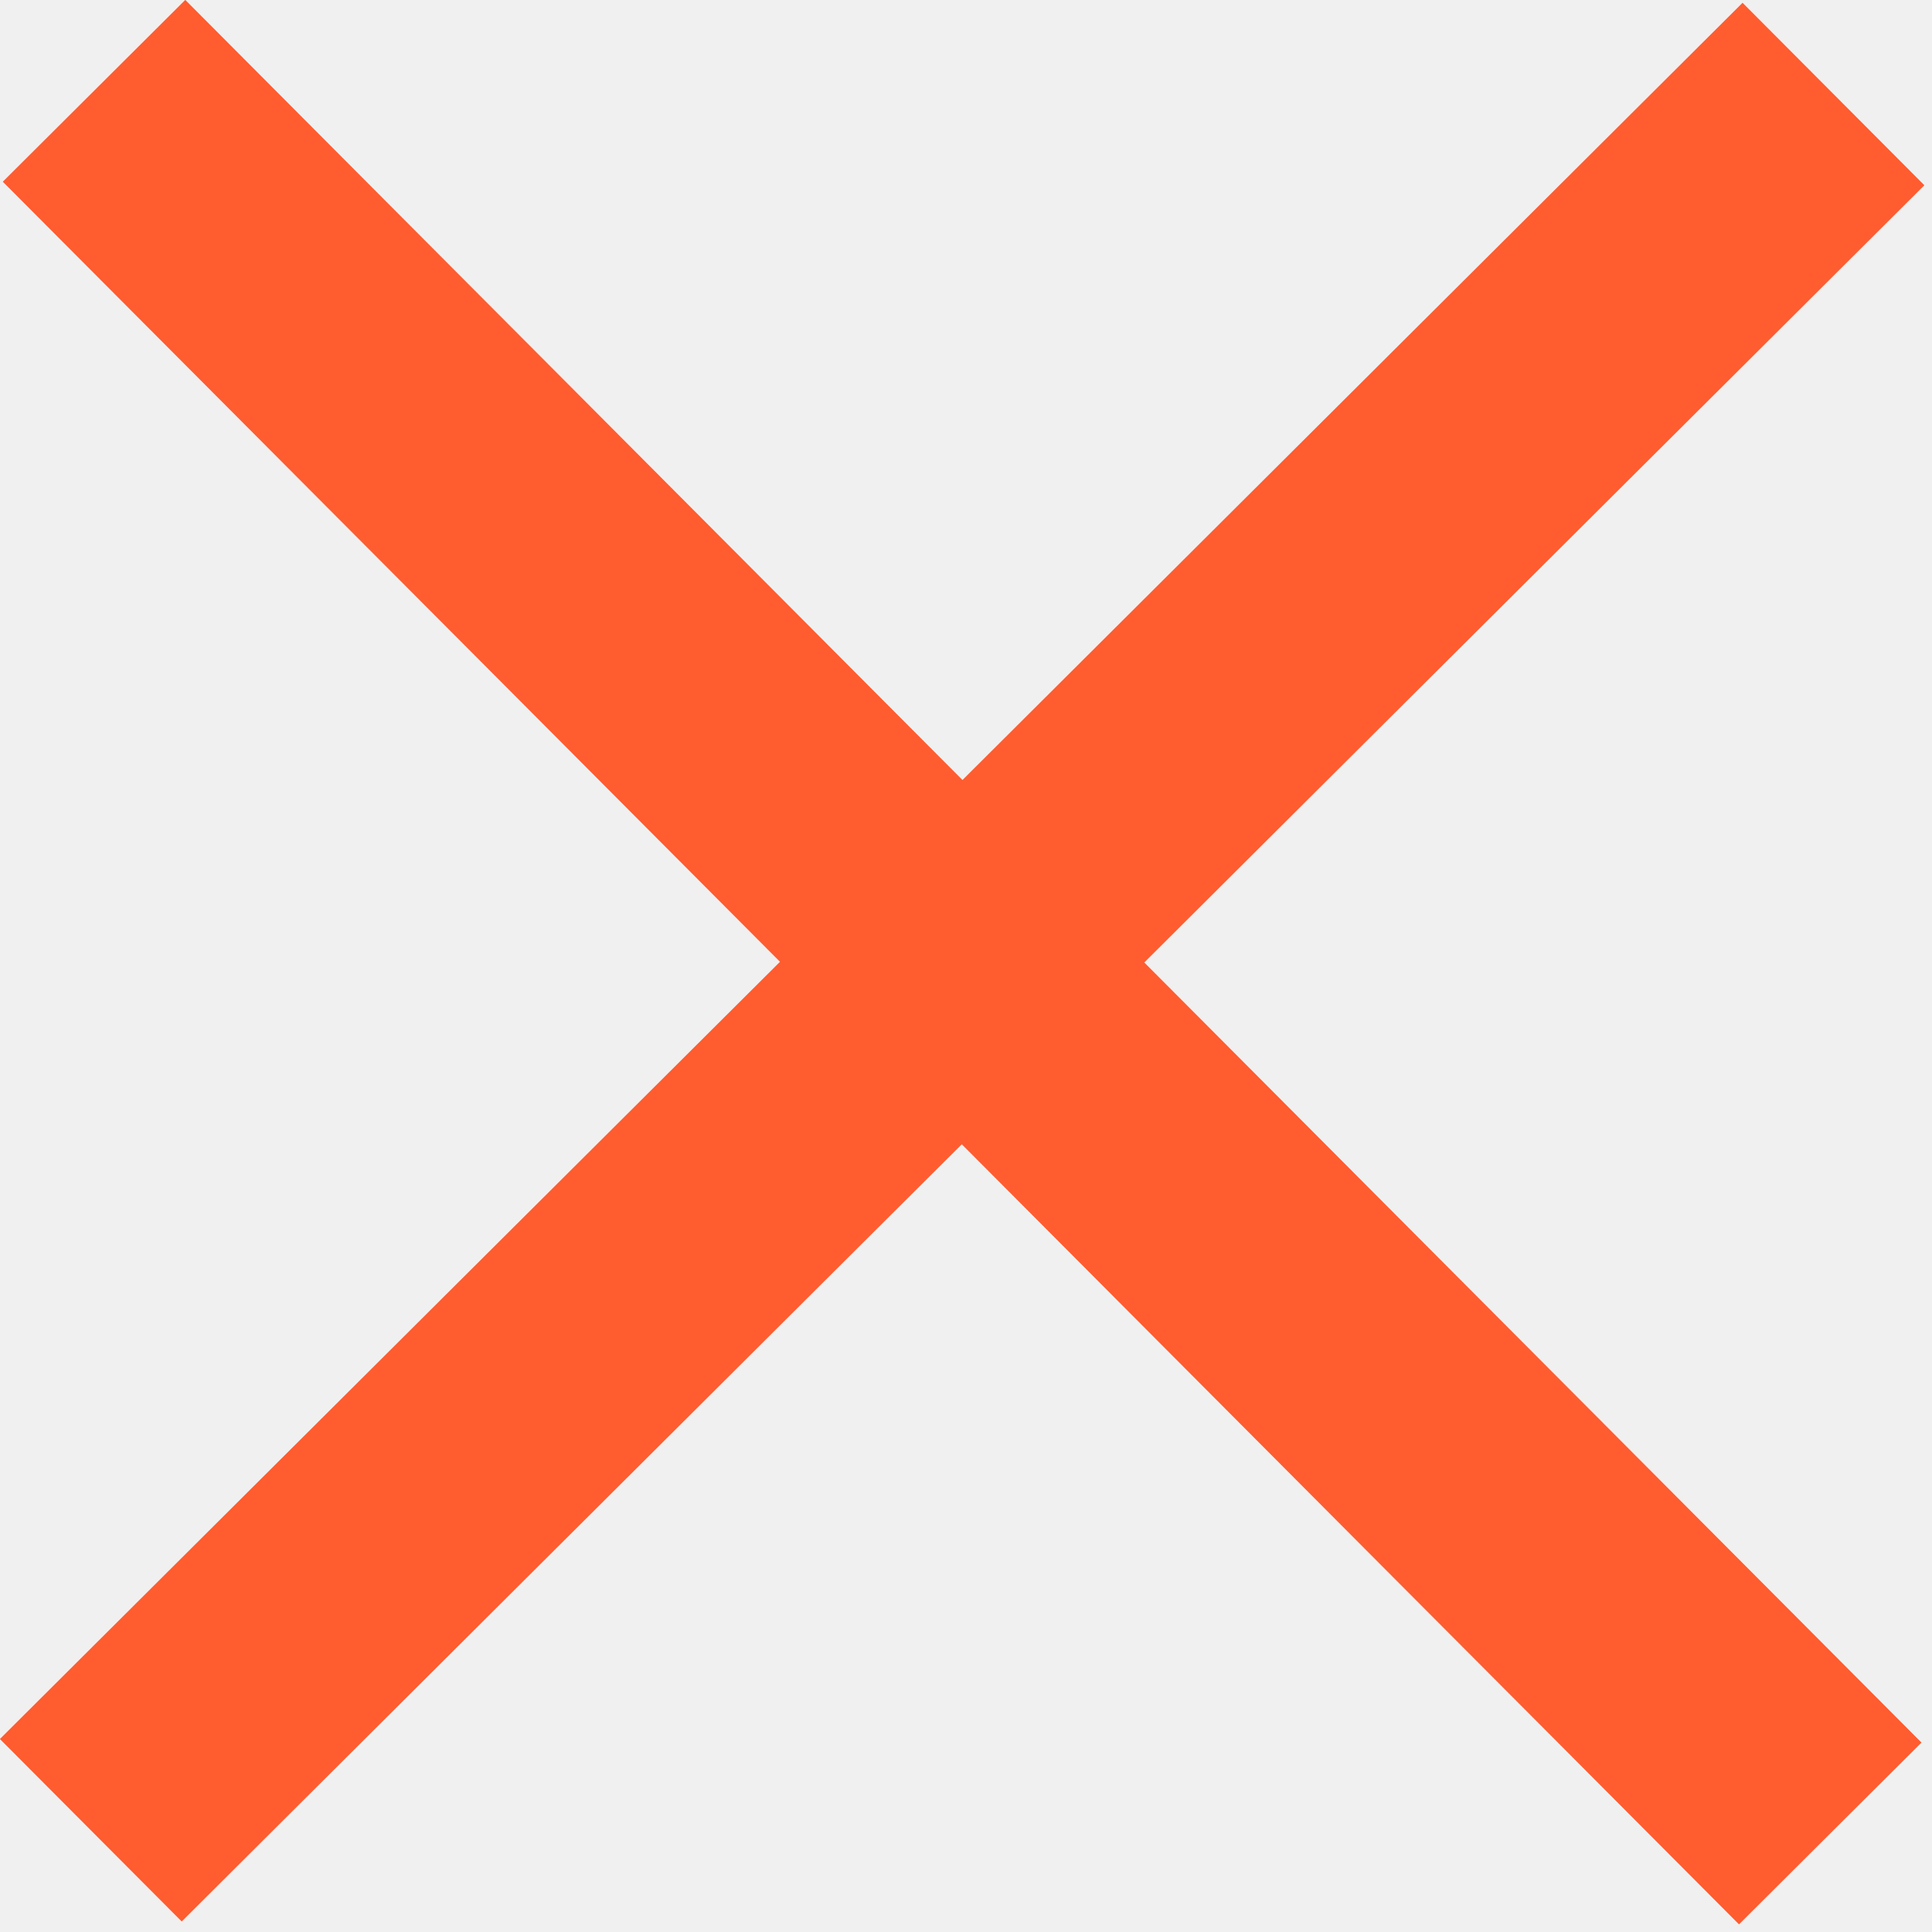
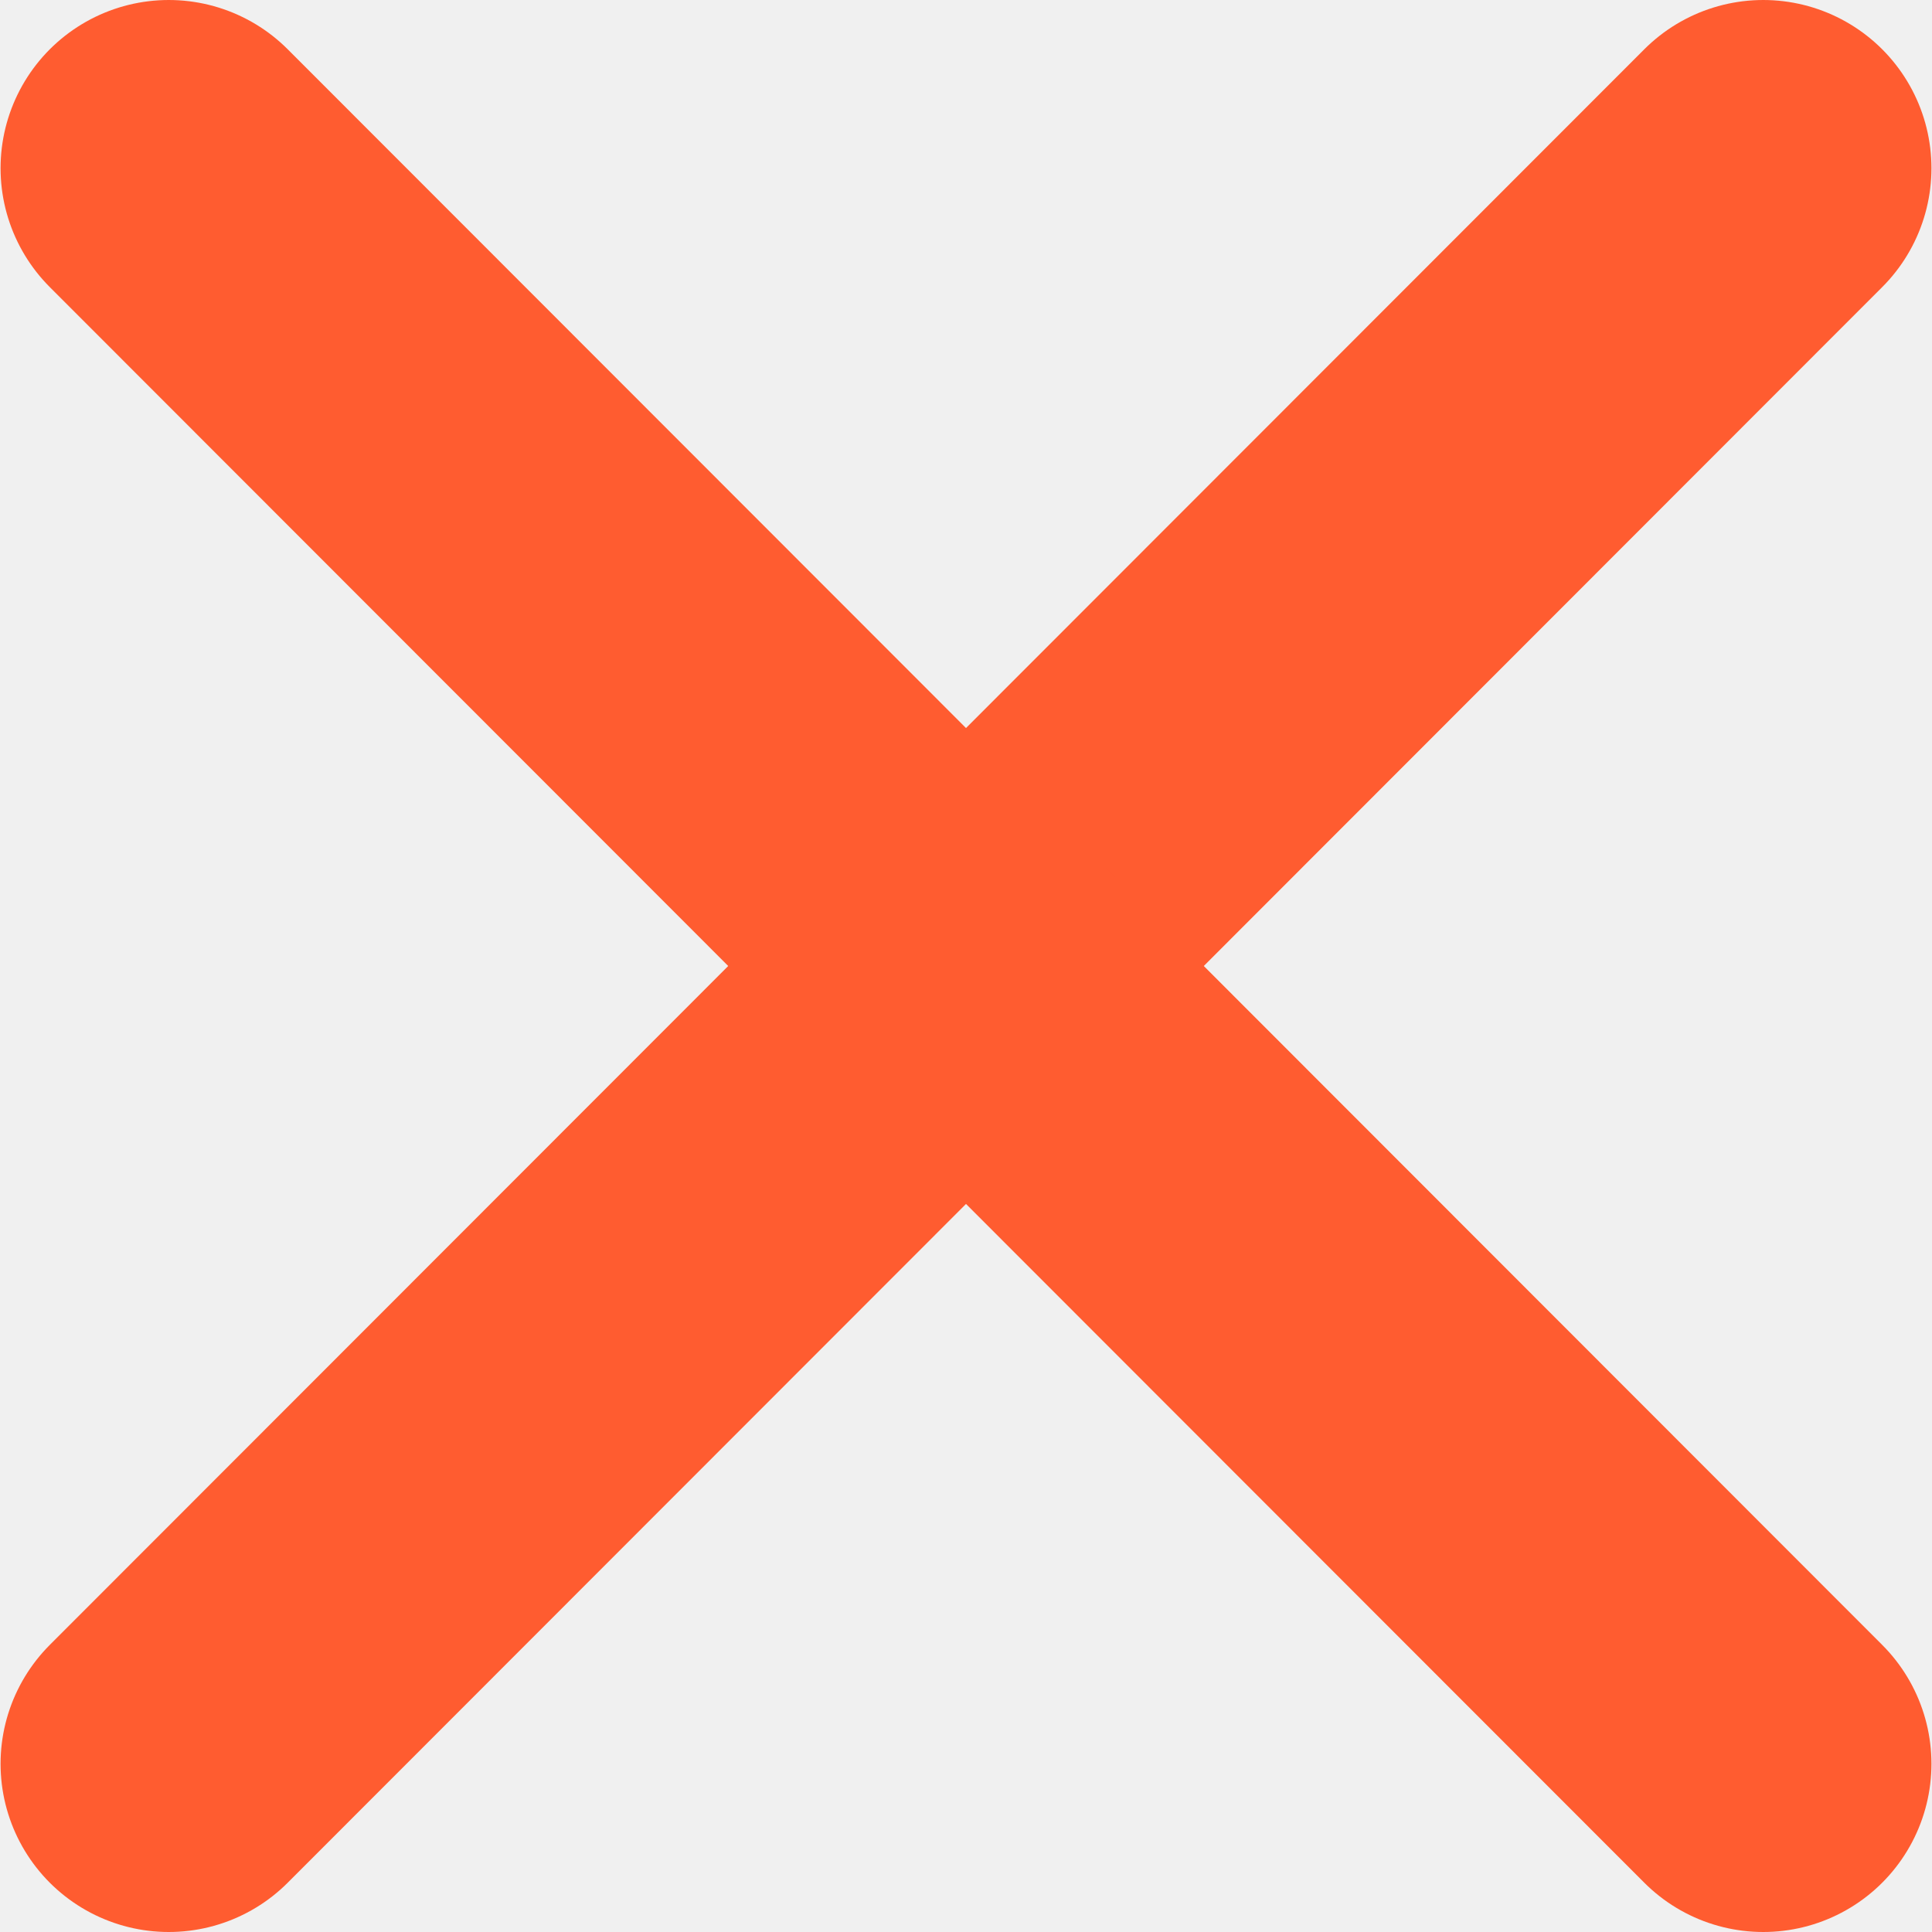
- <svg xmlns="http://www.w3.org/2000/svg" id="Layer_1" data-name="Layer 1" width="30" height="30">
+ <svg xmlns="http://www.w3.org/2000/svg" id="Layer_1" data-name="Layer 1" viewBox="0 0 17.22 17.23" width="20" height="20">
  <defs>
    <style>
      .cls-1 {
-         fill: #fff;
+         fill: none;
        stroke: #ff5c30;
-         stroke-miterlimit: 10;
-         stroke-width: 4px;
+         stroke-linecap: round;
+         stroke-linejoin: round;
+         stroke-width: 3px;
      }
    </style>
  </defs>
-   <line class="cls-1" x1="1.41" y1="28.42" x2="28.47" y2="1.46" />
-   <line class="cls-1" x1="1.46" y1="1.41" x2="28.42" y2="28.47" />
+   <line class="cls-1" x1="1.5" y1="15.73" x2="15.72" y2="1.5" />
+   <line class="cls-1" x1="15.72" y1="15.73" x2="1.5" y2="1.5" />
</svg>
